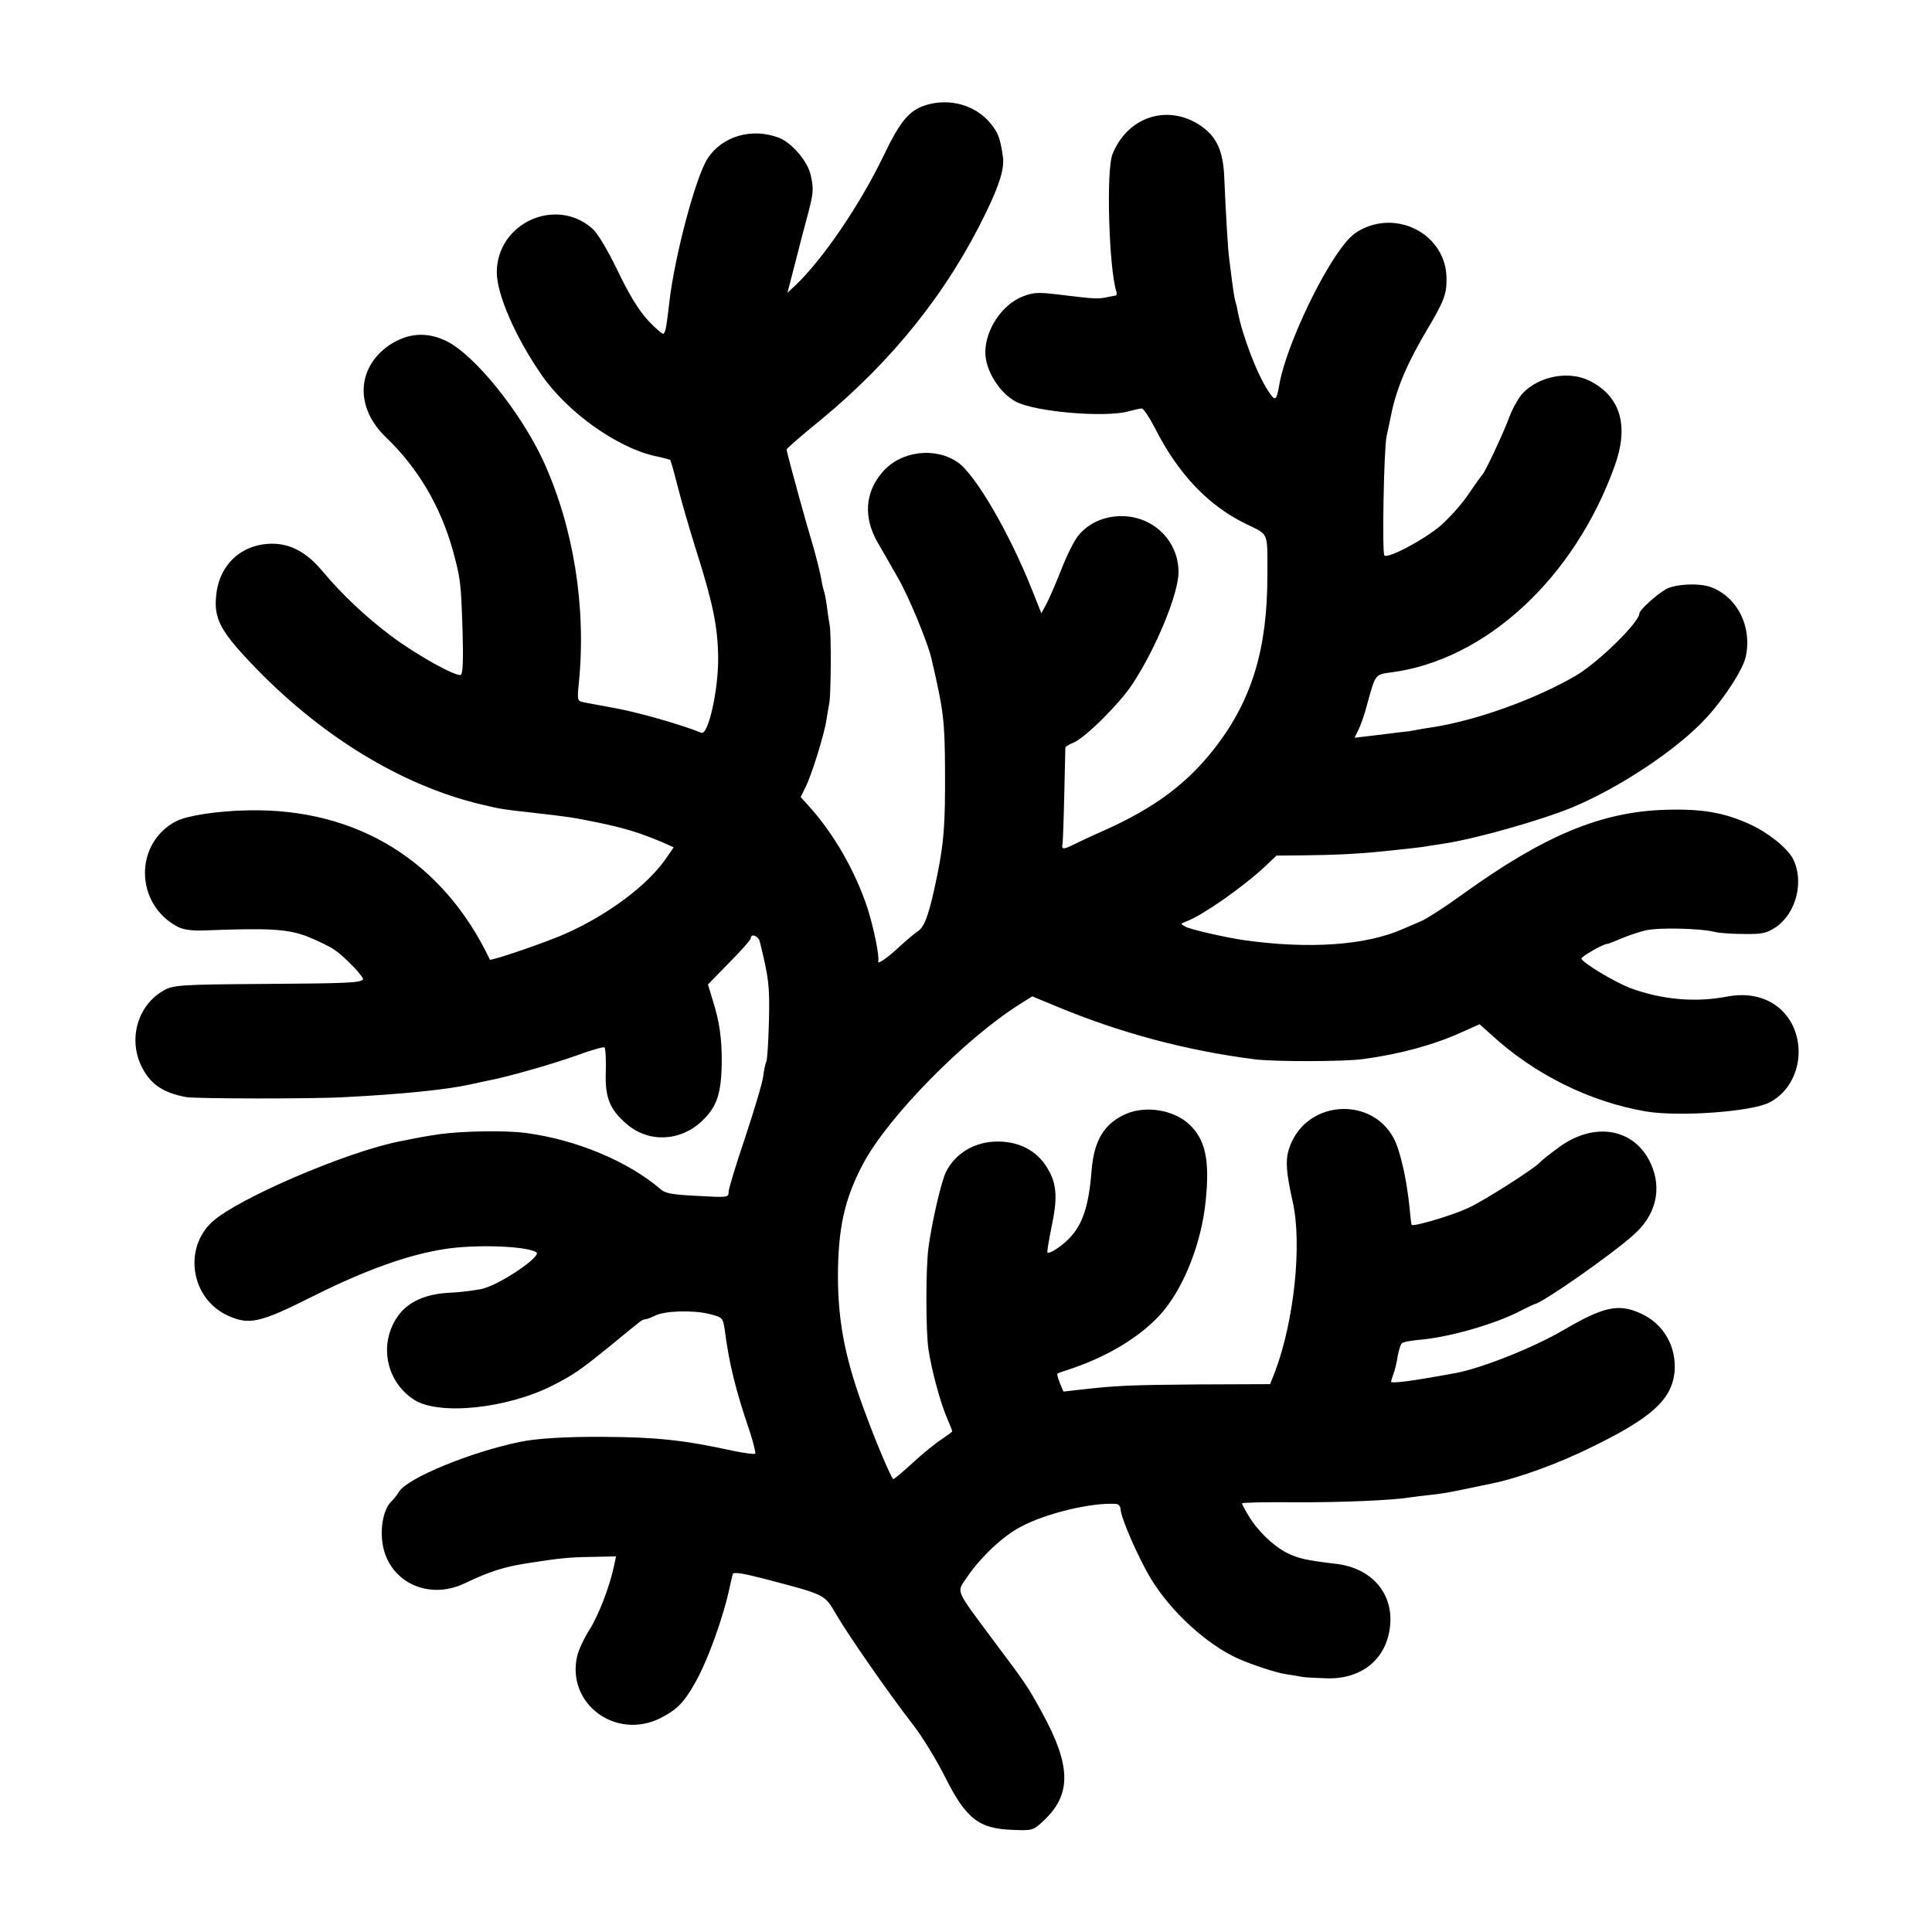
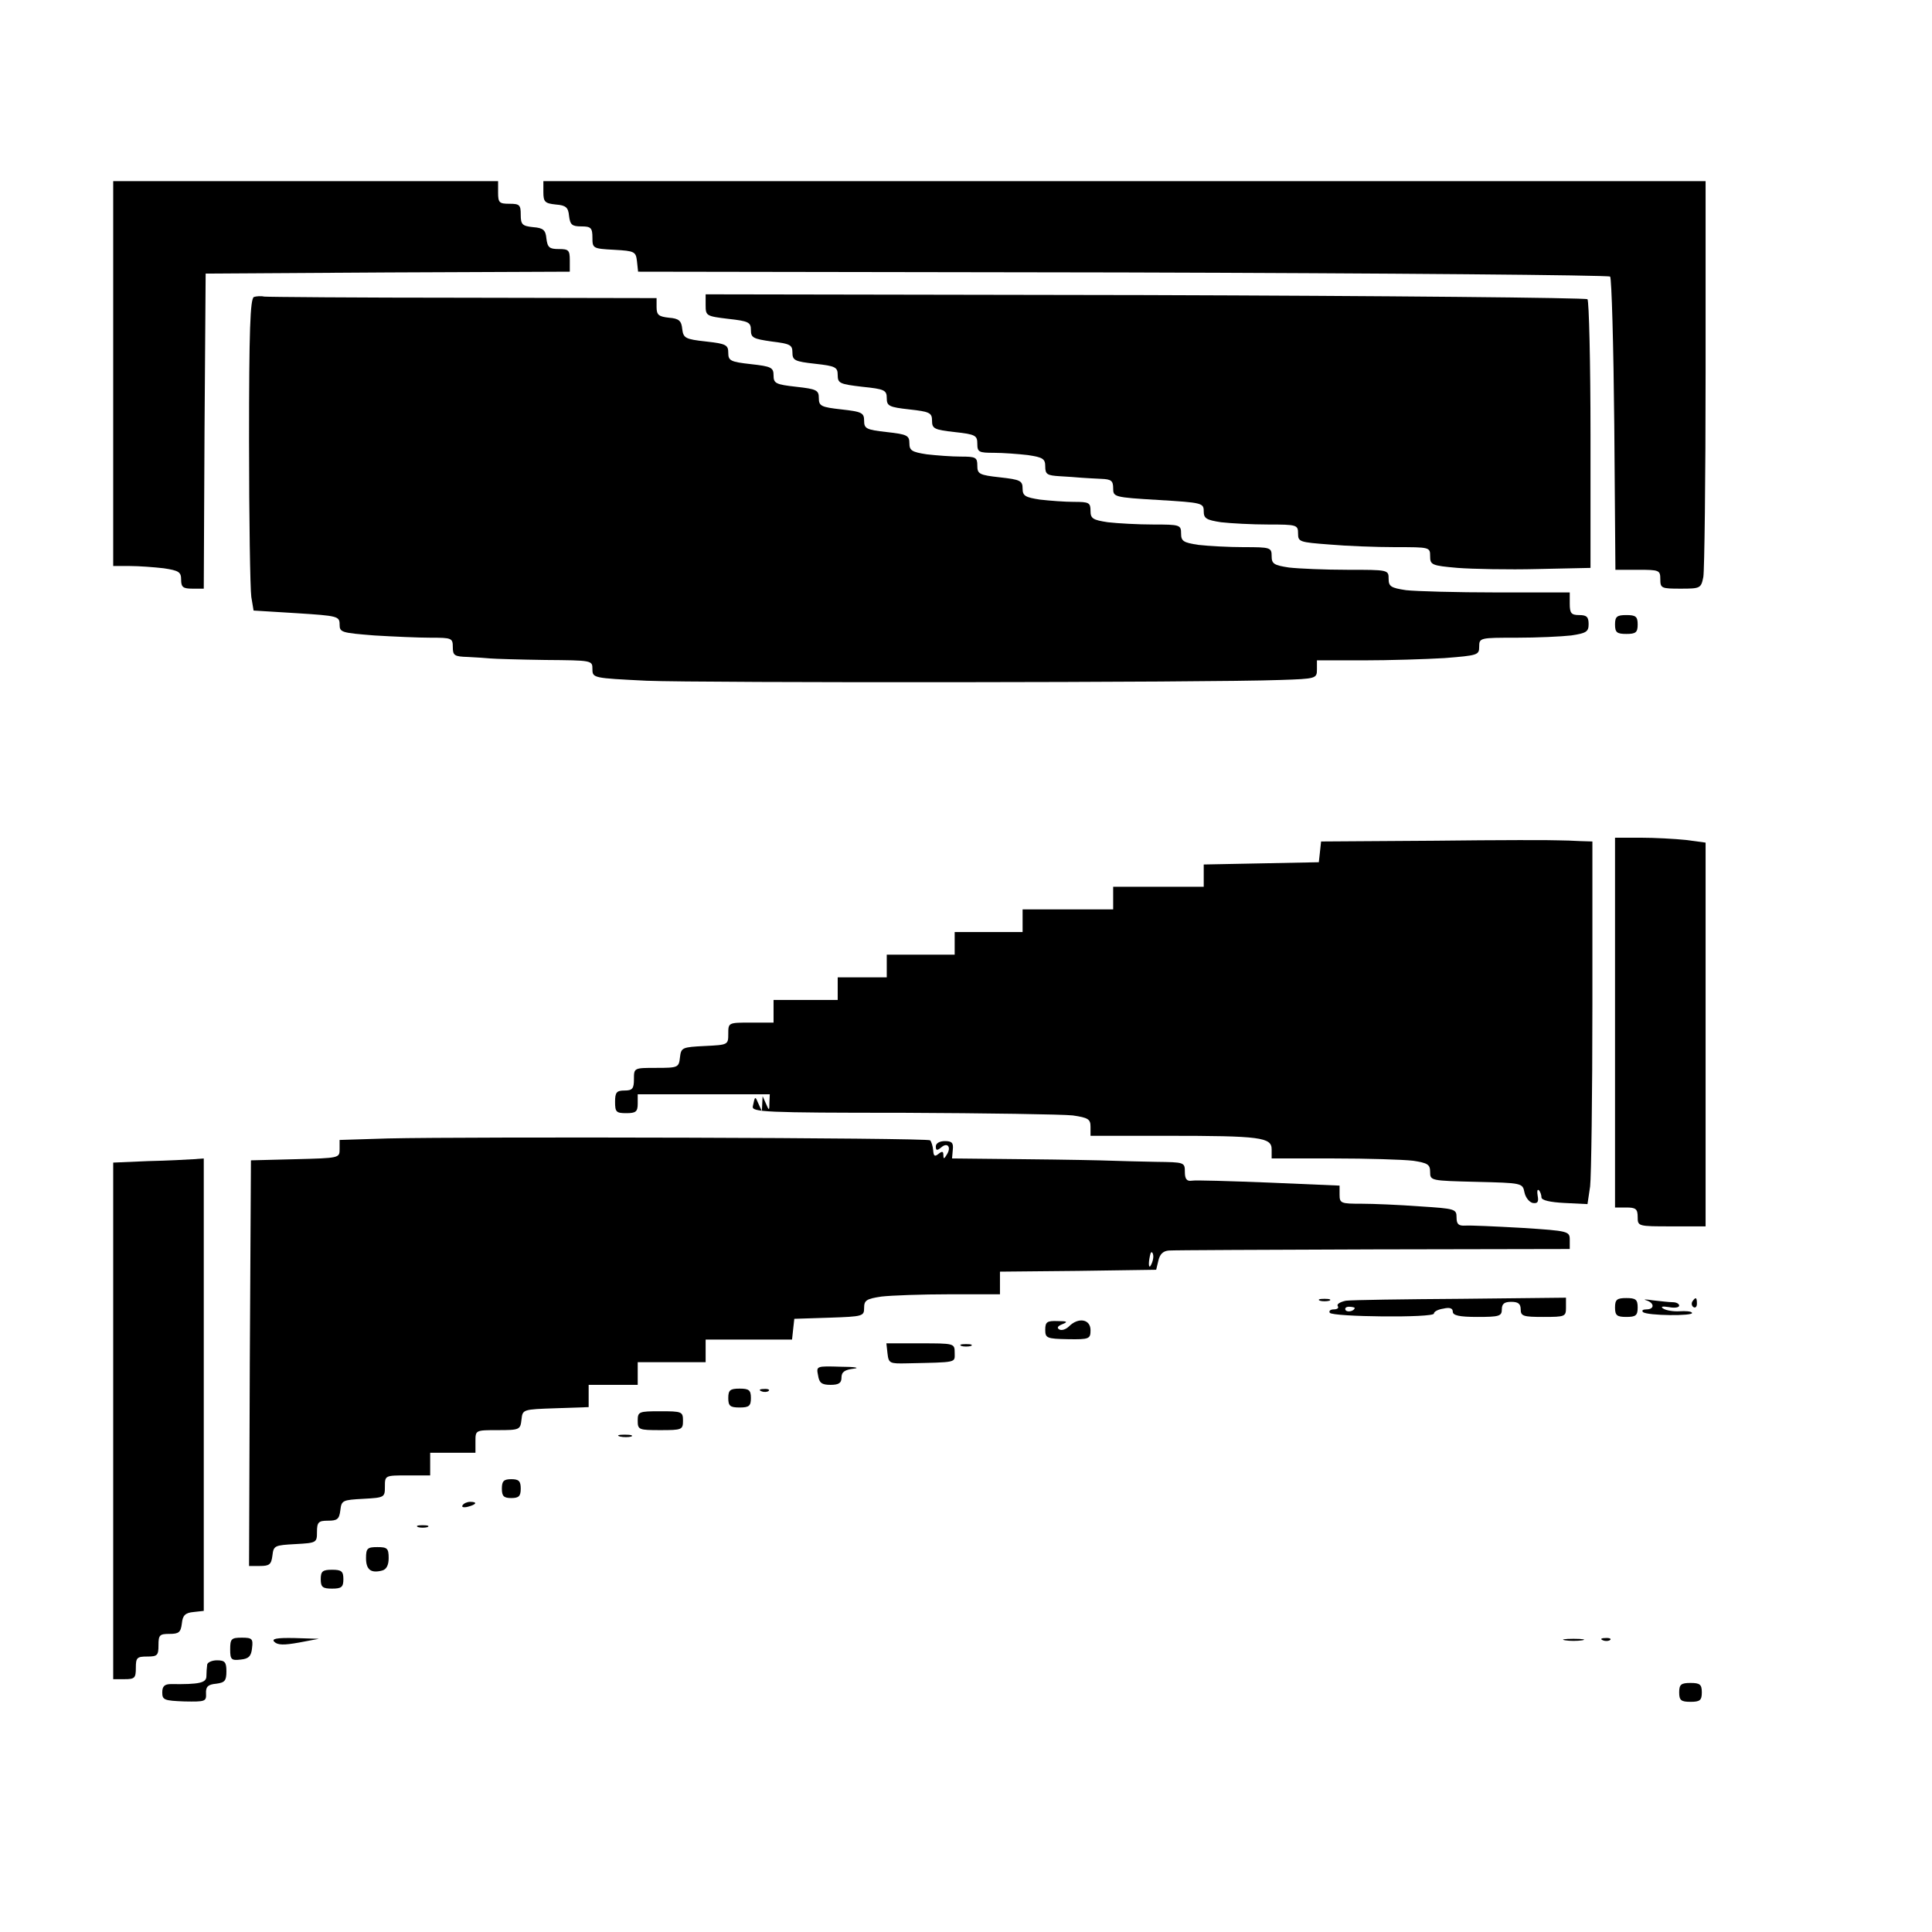
- <svg xmlns="http://www.w3.org/2000/svg" version="1" width="933.333" height="933.333" viewBox="0 0 700 700">
-   <path d="M335.7 38c-6.2 1.9-9.4 5.6-15.5 18.3-8.6 17.9-22 37.5-31.9 47l-3 2.8 2.8-10.8c1.5-5.9 3.4-13.3 4.3-16.5 2.3-8.6 2.5-10.1 1.4-15.1-1-5.1-6.9-12-11.6-13.8-9.8-3.7-20.5-.6-25.8 7.5-4.3 6.5-12 35.5-13.9 52.2-1 8.6-1.3 10.6-2.1 11.3-.3.3-2.8-1.8-5.6-4.8-3.4-3.7-6.9-9.4-11-18-3.7-7.6-7.3-13.7-9.2-15.3-13.3-11.7-34.6-1.9-34.6 15.9 0 7.9 6.7 23.4 16.2 37.1 9.2 13.4 27.2 26.3 41 29.4 2.9.6 5.4 1.3 5.6 1.4.2.1 1.4 4.4 2.7 9.5 1.3 5.2 4.4 15.9 6.9 23.8 5.9 18.6 7.7 27.3 7.8 38.5.1 11.6-3.6 28.1-6.1 27.1-7-2.9-23.3-7.5-31.1-8.9-5.2-1-10.5-1.9-11.7-2.2-2.1-.4-2.2-.8-1.6-6.7 2.8-27.4-1.8-56.5-12.8-80.6-8.2-17.7-24.8-38.4-35.1-43.5-7.1-3.5-14.1-3-20.8 1.5-11.8 8.1-12.4 22.6-1.2 33.3 11.6 11.1 19.8 25 24.3 41.1 2.8 10.4 2.9 11.3 3.5 29.2.3 9.8.1 15.4-.6 15.8-1.5.9-16-7.1-25.3-14.1-9.2-6.9-17.8-15-25-23.6-5.5-6.6-11.4-9.8-18-9.8-11.2 0-19.4 7.6-20.4 19-.8 8 1.6 12.6 12.3 23.9 24.9 26.4 54.7 44.7 83.9 51.6 7.2 1.7 8 1.8 18 2.9 13.3 1.5 15.3 1.8 24 3.6 9.4 1.9 15.5 3.8 23.1 7l4.5 2-2.9 4.2c-6.6 9.5-20.7 20.1-35.9 26.9-6.2 2.9-27.5 10.2-27.8 9.6-17-35.7-48.1-54.9-87.5-54.1-11.2.2-22.1 1.9-26.1 3.9-15.4 8-15.1 30.1.5 38.3 2.2 1.1 5.2 1.5 10.1 1.3 23-.9 29.8-.5 36.8 2.2 3.8 1.5 8.3 3.7 10 4.9 4 2.8 10.8 10 10.2 10.7-1.2 1.2-5.5 1.4-36 1.6-29.2.2-32.4.4-35.7 2.1-9.5 5-13.4 17-8.8 27.2 3.1 6.7 7.7 10.1 16.5 11.7 3.4.6 46 .7 57.7 0 20-1 36.5-2.7 44.8-4.5 2.5-.6 5.6-1.2 6.9-1.5 6.6-1.2 22.7-5.8 31.5-8.9 5.4-2 10.2-3.4 10.6-3.1.4.3.6 4.1.5 8.5-.4 9.6 1.4 14 7.6 19.3 7.9 6.8 19.4 6.3 27.2-1.1 5.5-5.2 7.1-10 7.2-21.7 0-8.5-.8-14.2-3.2-21.9l-1.8-5.9 7.7-7.9c4.3-4.3 7.8-8.3 7.8-8.8 0-2 2.8-.9 3.3 1.2 3.3 13.4 3.6 16 3.3 28.9-.2 7.5-.6 14.1-1 14.7-.3.5-.8 3-1.1 5.3-.3 2.4-3.3 12.3-6.5 22-3.3 9.7-6 18.6-6 19.7 0 2.1-.3 2.1-11.2 1.5-8.7-.4-11.8-.9-13.3-2.3-11.7-10.1-30.6-18.1-49-20.5-7.2-1-22.9-.7-31 .4-6.7 1-8 1.3-15 2.7-19.3 3.9-57.9 20.5-67.4 28.9-10.8 9.7-8 27.9 5.3 34.1 7.9 3.6 11.6 2.8 31.1-7 18.8-9.4 34.1-14.9 47.3-17 11.1-1.8 29.8-1.2 33.5 1.1 2.2 1.3-12.4 11.3-19.3 13.2-2.5.6-8 1.3-12.2 1.5-8.6.4-15 3.3-18.6 8.4-7.1 10-4.4 23.8 5.9 30.4 9 5.7 33.5 3.2 50.1-5.2 7.8-4 10-5.5 21.3-14.7 5-4.1 9.5-7.8 10.2-8.3.7-.6 1.6-1 2.1-1 .6 0 2.1-.6 3.5-1.3 3.5-1.8 13.8-2.1 19.8-.6 4.7 1.2 4.8 1.3 5.5 5.8 1.6 12.4 4 22 9.1 36.9 1.3 4.1 2.2 7.6 1.9 7.9-.3.3-3.8-.2-7.8-1-18.2-4-28.2-5-47.3-5.1-13.4-.1-24.3.6-30 1.8-18 3.7-40.5 13-43.8 17.9-.8 1.3-2.2 3.1-3 3.8-2.6 2.6-3.9 8.8-3.2 14.4 1.7 14.3 16.3 21.6 29.8 15.2 9-4.3 14.3-6 22.7-7.3 11.4-1.8 15.3-2.2 23.2-2.3l9-.2-.7 3.3c-1.5 7.4-5.7 18.3-9 23.4-1.9 3-3.9 7.3-4.4 9.5-3.9 17.2 14 30.5 30.2 22.4 6-3.1 8.4-5.5 12.5-12.7 4.6-8 10.5-24.4 12.7-35.3.4-1.7.8-3.5 1-4.2.3-.8 3.6-.3 11.7 1.8 22.1 5.8 21.5 5.5 25.8 12.9 4.6 7.8 18.9 28.4 27.5 39.5 3.5 4.4 8.7 13 11.8 19.1 7.7 15.4 12.3 19 24.7 19.4 7.1.3 7.4.2 11.2-3.4 10.1-9.5 9.9-19.9-.7-39.2-5.2-9.5-6-10.6-17.1-25.4-14.7-19.8-13.9-17.8-10-23.6 4.9-7.2 12.9-14.8 19.4-18.2 9.1-4.9 25.8-8.9 34.5-8.3.9 0 1.7.9 1.7 1.8 0 3 6.4 17.7 11 25.3 7.2 11.9 20.2 23.8 31.5 28.9 5.2 2.3 13.9 5.2 17.5 5.7 1.9.3 4.6.7 6 1 1.4.2 5.5.4 9.1.5 12.4.2 21.1-7 22.5-18.5 1.5-12.1-6.5-21.5-19.6-23-10.9-1.3-13.6-1.9-18-4.1-4.9-2.6-10.5-8-13.8-13.6-1.2-2-2.2-3.9-2.2-4.2 0-.3 8.4-.5 18.8-.4 16.9.1 35.9-.7 42.3-1.8 1.3-.2 4.7-.6 7.4-.9 2.8-.3 6.1-.8 7.5-1.1 2-.4 8-1.6 14.5-3 9.5-1.9 24.1-7.2 36-13.1 21.8-10.6 29.1-17.2 30.2-27.1.9-9.2-3.9-17.7-12.2-21.4-8-3.7-13.5-2.5-28 6-11 6.4-29.5 13.8-39.2 15.6-15.1 2.8-23.3 3.9-23.3 3.1 0-.2.4-1.5.9-2.9.5-1.3 1.2-4.1 1.5-6.3.4-2.1 1-4.2 1.5-4.7s3.5-1 6.7-1.3c10.6-.9 27.3-5.7 36.6-10.6 2.4-1.2 4.5-2.2 4.8-2.3 2.7-.3 28.2-18.1 36-25.2 8-7.1 10.2-16.5 6.2-25.5-5.8-13.1-20.7-15.7-33.8-5.8-3.3 2.4-6.1 4.7-6.4 5.1-1.3 1.8-20.5 14.1-26.1 16.6-5.8 2.7-19.7 6.8-20.4 6.1-.2-.2-.5-3-.8-6.3-.8-7.8-2.3-15.8-4.3-21.7-6.2-18.9-33.2-18.6-39.4.5-1.3 4.2-1 8.6 1.4 19.2 3.4 15.4.5 43-6.4 61.4l-1.8 4.6-25.9.1c-24.9.2-29.7.4-42.9 1.9l-6.1.7-1.3-3.1c-.7-1.8-1.1-3.3-.9-3.4.2-.2 2.9-1.1 5.9-2.1 13.6-4.7 25.5-12.2 32.5-20.6 7.7-9.2 13.8-24.9 15.3-39.5 1.6-15 0-22.7-6-28.2-5.5-5.1-15.4-6.8-22.6-3.8-8 3.4-11.8 9.5-12.7 20.6-1 12.8-3.2 19.6-8.2 24.7-2.7 2.8-7.2 5.7-7.8 5-.2-.2.5-4.3 1.5-9.3 2.1-9.7 1.9-14.9-.7-19.8-3.6-7.2-10.3-11.1-18.8-11.1-8.2 0-15.2 4.1-18.7 10.9-1.7 3.2-5.2 18.5-6.4 27.5-1 7.5-1 30.3 0 36.9 1.1 7.4 4.2 18.9 6.6 24.6 1.1 2.5 2 4.8 2 5.1 0 .2-1.7 1.4-3.7 2.8-2.1 1.3-6.9 5.2-10.6 8.6-3.7 3.4-6.9 6.1-7.1 5.9-.9-.9-6.1-13.1-9.7-22.9-7.5-19.7-10.2-33.4-10.3-50 0-17.8 2.3-28.5 9.1-41.3 9-17 36.9-45.4 57-58l4.3-2.7 8.7 3.6c23.3 9.7 47 16 71.8 19.2 6.9.9 32.8.9 39.5-.1 13.4-1.8 25.4-5.1 35.6-9.7l6.5-2.9 4 3.6c15.7 14.5 35.8 24.5 56.3 28 12.1 2 38.1.1 44.6-3.2 9.6-4.9 13.4-17.5 8.6-27.8-4.2-8.7-13.3-12.7-24-10.6-11.4 2.2-23.5 1.1-34.9-3.1-5.8-2.2-17.7-9.4-17.7-10.7 0-.8 7.9-5.3 9.3-5.3.4 0 2.6-.9 5-1.9 2.3-1 6.3-2.4 8.9-3 4.7-1.1 19.8-.8 25.3.6 1.7.4 6.4.7 10.5.7 6.4.1 8.1-.3 11.3-2.4 7.5-5 10.5-16.7 6.3-24.9-2.1-3.9-9-9.5-15.7-12.5-9.2-4.2-17.2-5.6-30.4-5.2-23.4.7-44 9.3-73.7 30.7-6.2 4.5-12.9 8.8-14.8 9.6-1.9.8-4.8 2.1-6.5 2.8-13.3 6-34.2 7.5-58 4.1-6.3-.9-19-3.8-20.9-4.8-2-1.1-2-1.1.1-1.9 5.8-2.1 20.7-12.5 28.8-20.1l4-3.8 10-.1c10.8-.1 19.1-.5 27-1.3 7.1-.7 15.7-1.6 17.5-2 .8-.1 3.8-.6 6.5-1 11.5-1.8 34.2-8.2 46-13 17.4-7.2 38.7-21.4 49-32.8 6.4-7 13.1-17.4 14-21.8 2.4-10.8-2.9-21.5-12.4-25.2-4.3-1.7-13.5-1.2-16.7.8-3.7 2.2-9.4 7.5-9.4 8.6 0 3.2-14.6 17.5-22.7 22.4-14.4 8.5-36.1 16.4-52.3 18.9-1.9.3-4.6.7-6 1-1.4.3-4.3.7-6.5.9-2.2.3-6.6.8-9.8 1.2l-5.9.7 1.4-2.9c.8-1.6 2.3-5.8 3.2-9.4 3-10.9 2.8-10.6 8.8-11.4 34.1-4.5 66.2-34.1 80.8-74.7 5.3-14.6 2.2-25.2-9-30.9-7.5-3.8-18.4-1.8-24.4 4.6-1.4 1.6-3.6 5.4-4.7 8.4-2.2 6-8.9 20.2-9.8 21-.3.3-2.6 3.4-5 7s-7 8.7-10.2 11.5c-5.9 5-18.6 11.8-20.3 10.8-.9-.6-.2-39 .8-43.3.3-1.4 1.1-5 1.7-8 1.9-9.4 5.9-18.7 13-30.6 6.1-10.3 7.1-12.8 7-18.7-.2-15-16.5-24.5-30.4-17.8-3.7 1.8-5.7 3.9-9.8 9.9-9 13.6-18.8 36.2-20.5 47.2-.9 5.2-1.4 5.5-3.8 1.8-4.1-6.1-9.4-20-11.1-28.7-.2-1.3-.6-3-.9-3.9-.3-.9-.8-4.2-1.2-7.2-.4-3-.8-6.6-1-8-.5-3.1-1.3-17.6-1.8-29.1-.3-10-2.7-15.3-8.5-19.3-11.9-8.1-26.5-3.4-32 10.2-2.4 5.7-1.3 41.8 1.4 49.9.2.7.1 1.3-.3 1.4-.4 0-1.6.3-2.7.5-3.6.8-4.9.7-15.6-.6-9.8-1.2-11.1-1.2-15.3.4-7.5 2.9-13.6 12-13.6 20.3 0 6.5 5.2 14.8 11.2 17.9 7.2 3.7 32.6 5.8 40.8 3.4 1.9-.5 4-1 4.7-1 .6 0 2.8 3.3 4.8 7.2 8.4 16.5 19.2 27.9 32.7 34.5 8.7 4.3 8 2.5 8 18.8 0 26.4-5.5 44.9-18.8 62.2-10.1 13.1-22 22-40.4 30.2-4.1 1.8-9.2 4.2-11.2 5.2-3.6 1.8-4.3 1.7-3.8-.6.1-.6.4-8.4.6-17.5.2-9.1.4-16.8.4-17.1 0-.4 1.4-1.2 3.1-1.9 4.2-1.8 16.7-14.2 21.3-21.3C419 234.6 427 215 427 207.3c0-11.3-9.1-20.3-20.7-20.3-6.2 0-11.8 2.5-15.5 6.9-1.4 1.6-4.2 7.1-6.2 12.3-2 5.1-4.5 10.8-5.5 12.7l-1.8 3.3-3.3-8.3c-8.2-20.7-20.6-42-27-46.4-8.2-5.7-20.8-4.1-27.3 3.6-6.3 7.3-6.9 16.3-1.8 25.3 1.6 2.8 5 8.6 7.4 12.9 3.9 6.7 10.9 23.6 12.2 29.4 4.4 18.9 4.8 22.3 4.9 40.3.1 20-.4 26.2-2.9 38.5-2.7 13.2-4.4 18.2-6.8 19.8-1.2.8-4.2 3.3-6.7 5.6-4.7 4.4-8.2 6.7-7.8 5.4.5-1.9-1.7-12.4-3.9-19.3-4.5-13.5-12.1-26.8-21.2-36.9l-3-3.3 1.8-3.7c2.1-4.1 6.7-18.8 7.5-24.1.3-1.9.8-4.9 1.1-6.5.6-3.6.7-25.2.1-28-.2-1.1-.7-4.2-1-6.9-.4-2.7-.9-5.2-1.1-5.5-.1-.3-.6-2.2-.9-4.1-.3-1.9-1.7-7.6-3.1-12.5-1.5-5-3.1-10.6-3.6-12.5-.5-1.9-1.2-4.2-1.4-5-1.3-4.6-4.5-16.6-4.5-17.1 0-.4 5.5-5.2 12.3-10.7 26.1-21.5 46.1-46.5 60-75.3 4.9-10.1 6.6-15.8 6.1-19.9-1-7-1.7-8.9-4.6-12.4-5.4-6.5-14.6-9.1-23.1-6.6z" />
+ <svg xmlns="http://www.w3.org/2000/svg" version="1.0" width="512pt" height="512pt" viewBox="0 0 512 512" preserveAspectRatio="xMidYMid meet">
+   <g transform="translate(0,512) scale(0.1,-0.1)" fill="#000000" stroke="none">
+     <path d="M300 4130 l0 -510 44 0 c24 0 64 -3 90 -6 40 -6 46 -10 46 -30 0 -20 5 -24 30 -24 l30 0 2 418 3 417 483 3 482 2 0 30 c0 27 -3 30 -29 30 -25 0 -30 4 -33 28 -2 22 -8 28 -35 30 -29 3 -33 7 -33 33 0 26 -3 29 -30 29 -27 0 -30 3 -30 30 l0 30 -510 0 -510 0 0 -510z" />
+     <path d="M1440 4611 c0 -26 4 -30 33 -33 27 -2 33 -8 35 -30 3 -24 8 -28 33 -28 25 0 29 -4 29 -30 0 -28 1 -29 58 -32 54 -3 57 -5 60 -30 l3 -28 1284 -2 c706 -2 1287 -7 1292 -11 4 -5 9 -182 11 -393 l3 -384 60 0 c56 0 59 -1 59 -25 0 -24 3 -25 54 -25 52 0 54 1 60 31 3 17 6 260 6 540 l0 509 -1540 0 -1540 0 0 -29z" />
+     <path d="M673 4333 c-10 -4 -13 -89 -13 -381 0 -207 3 -393 6 -414 l6 -36 114 -7 c109 -7 114 -8 114 -30 0 -21 5 -22 92 -29 50 -3 117 -6 150 -6 55 0 58 -1 58 -25 0 -22 4 -25 40 -26 22 -1 49 -3 60 -4 11 -1 76 -3 145 -4 124 -1 125 -1 125 -24 0 -24 2 -24 143 -31 143 -6 1496 -5 1680 2 95 3 97 4 97 28 l0 24 123 0 c68 0 165 3 215 6 88 7 92 8 92 30 0 24 2 24 99 24 54 0 119 3 145 6 40 6 46 10 46 30 0 19 -5 24 -25 24 -21 0 -25 5 -25 30 l0 30 -194 0 c-106 0 -214 3 -240 6 -40 6 -46 10 -46 30 0 24 -1 24 -109 24 -59 0 -129 3 -155 6 -40 6 -46 10 -46 30 0 23 -3 24 -74 24 -40 0 -94 3 -120 6 -40 6 -46 10 -46 30 0 23 -3 24 -74 24 -40 0 -94 3 -120 6 -40 6 -46 10 -46 30 0 22 -4 24 -44 24 -24 0 -64 3 -90 6 -39 6 -46 10 -46 29 0 21 -6 24 -60 30 -55 6 -60 9 -60 31 0 22 -4 24 -44 24 -24 0 -64 3 -90 6 -39 6 -46 10 -46 29 0 21 -6 24 -60 30 -54 6 -60 9 -60 30 0 21 -6 24 -60 30 -54 6 -60 9 -60 30 0 21 -6 24 -60 30 -54 6 -60 9 -60 30 0 21 -6 24 -60 30 -54 6 -60 9 -60 30 0 21 -6 24 -59 30 -55 6 -60 9 -63 33 -2 22 -9 28 -35 30 -27 3 -33 7 -33 28 l0 24 -512 1 c-282 0 -520 2 -528 3 -8 2 -21 1 -27 -1z" />
+     <path d="M1870 4311 c0 -28 2 -29 60 -36 54 -6 60 -9 60 -30 0 -20 6 -23 55 -30 49 -6 55 -9 55 -29 0 -21 6 -24 60 -30 54 -6 60 -9 60 -30 0 -22 6 -24 65 -31 59 -6 65 -9 65 -30 0 -21 6 -24 60 -30 54 -6 60 -9 60 -30 0 -21 6 -24 60 -30 55 -6 60 -9 60 -31 0 -22 4 -24 44 -24 24 0 64 -3 90 -6 40 -6 46 -10 46 -30 0 -21 5 -24 38 -26 20 -1 46 -3 57 -4 11 -1 35 -2 53 -3 27 -1 32 -5 32 -25 0 -23 2 -24 120 -31 116 -7 120 -8 120 -30 0 -19 7 -23 46 -29 26 -3 82 -6 125 -6 76 0 79 -1 79 -24 0 -22 4 -23 83 -29 45 -4 124 -7 175 -7 91 0 92 0 92 -24 0 -23 4 -25 73 -31 39 -3 135 -5 212 -3 l140 3 0 352 c0 193 -4 355 -8 360 -5 4 -533 9 -1173 11 l-1164 2 0 -29z" />
+     <path d="M4280 3465 c0 -21 5 -25 30 -25 25 0 30 4 30 25 0 21 -5 25 -30 25 -25 0 -30 -4 -30 -25z" />
+     <path d="M3803 2892 l-302 -2 -3 -28 -3 -27 -152 -3 -153 -3 0 -29 0 -30 -120 0 -120 0 0 -30 0 -30 -120 0 -120 0 0 -30 0 -30 -90 0 -90 0 0 -30 0 -30 -90 0 -90 0 0 -30 0 -30 -65 0 -65 0 0 -30 0 -30 -85 0 -85 0 0 -30 0 -30 -60 0 c-60 0 -60 0 -60 -30 0 -29 -1 -29 -62 -32 -60 -3 -63 -4 -66 -30 -3 -27 -5 -28 -63 -28 -59 0 -59 0 -59 -30 0 -25 -4 -30 -25 -30 -21 0 -25 -5 -25 -30 0 -27 3 -30 30 -30 25 0 30 4 30 25 l0 25 175 0 175 0 -1 -22 c0 -22 -1 -22 -9 -3 l-9 20 -1 -20 -1 -20 -9 20 c-9 21 -9 21 -15 -7 -3 -15 29 -17 398 -17 221 -1 423 -4 450 -7 41 -6 47 -10 47 -30 l0 -24 203 0 c248 0 277 -4 277 -36 l0 -24 164 0 c90 0 184 -3 210 -6 40 -6 46 -10 46 -30 0 -23 2 -23 122 -26 122 -3 123 -3 128 -28 3 -14 13 -26 22 -28 13 -2 16 3 13 19 -2 12 -1 18 3 15 4 -4 7 -13 7 -19 0 -8 23 -13 61 -15 l61 -3 7 47 c3 26 6 242 6 480 l0 434 -32 1 c-18 1 -44 2 -58 2 -14 1 -161 1 -327 -1z" />
+     <path d="M4280 2410 l0 -490 30 0 c25 0 30 -4 30 -25 0 -25 1 -25 90 -25 l90 0 0 509 0 508 -52 7 c-29 3 -83 6 -120 6 l-68 0 0 -490z" />
+     <path d="M1028 2103 l-128 -4 0 -24 c0 -24 0 -24 -117 -27 l-118 -3 -3 -537 -2 -538 29 0 c25 0 30 4 33 28 3 26 6 27 61 30 56 3 57 4 57 32 0 26 4 30 29 30 25 0 30 4 33 28 3 26 6 27 61 30 56 3 57 4 57 32 0 30 0 30 60 30 l60 0 0 30 0 30 60 0 60 0 0 30 c0 30 0 30 59 30 58 0 60 1 63 28 3 27 3 27 91 30 l87 3 0 29 0 30 65 0 65 0 0 30 0 30 90 0 90 0 0 30 0 30 114 0 115 0 3 28 3 27 93 3 c89 3 92 4 92 26 0 20 6 24 46 30 26 3 107 6 180 6 l134 0 0 30 0 30 207 2 207 3 6 25 c4 17 13 25 28 26 12 1 256 2 542 3 l520 1 0 24 c0 23 -2 24 -127 32 -71 4 -138 7 -150 6 -18 -1 -23 4 -23 22 0 22 -4 23 -97 29 -54 4 -124 7 -155 7 -54 0 -58 1 -58 24 l0 24 -187 8 c-104 4 -196 7 -205 5 -13 -2 -18 5 -18 23 0 26 -1 26 -77 27 -43 1 -96 2 -118 3 -22 1 -126 3 -231 4 l-191 2 2 23 c2 18 -2 23 -21 23 -14 0 -24 -6 -24 -14 0 -11 3 -12 14 -3 17 15 28 1 15 -19 -7 -12 -9 -12 -9 -1 0 10 -3 11 -13 3 -10 -8 -13 -6 -14 10 -1 11 -5 23 -8 26 -6 7 -1221 10 -1437 5z m2028 -318 c-1 -8 -5 -17 -8 -21 -5 -4 -4 16 1 34 3 9 9 -1 7 -13z" />
+     <path d="M393 2043 l-93 -4 0 -684 0 -685 30 0 c27 0 30 3 30 30 0 27 3 30 30 30 27 0 30 3 30 30 0 27 3 30 29 30 25 0 30 4 33 28 2 21 9 28 31 30 l27 3 0 600 0 599 -27 -2 c-16 -1 -70 -4 -120 -5z" />
+     <path d="M3498 1673 c6 -2 18 -2 25 0 6 3 1 5 -13 5 -14 0 -19 -2 -12 -5z" />
+     <path d="M3567 1673 c-15 -3 -25 -9 -22 -14 4 -5 -1 -9 -10 -9 -9 0 -14 -4 -11 -9 7 -11 276 -14 276 -2 0 5 11 11 25 13 17 4 25 1 25 -8 0 -10 17 -14 65 -14 58 0 65 2 65 20 0 15 7 20 25 20 18 0 25 -5 25 -20 0 -18 7 -20 60 -20 58 0 60 1 60 25 l0 26 -277 -3 c-153 -1 -290 -3 -306 -5z m23 -19 c0 -8 -19 -13 -24 -6 -3 5 1 9 9 9 8 0 15 -2 15 -3z" />
+     <path d="M4280 1655 c0 -21 5 -25 30 -25 25 0 30 4 30 25 0 21 -5 25 -30 25 -25 0 -30 -4 -30 -25z" />
+     <path d="M4363 1674 c22 -7 22 -24 0 -24 -9 0 -13 -3 -9 -7 10 -10 136 -11 130 -2 -2 4 -17 5 -33 4 -16 -1 -35 2 -43 7 -8 5 -4 7 15 4 15 -3 27 -1 27 4 0 5 -8 9 -17 9 -10 0 -34 3 -53 5 -19 3 -27 3 -17 0z" />
+     <path d="M4485 1671 c-3 -5 -2 -12 3 -15 5 -3 9 1 9 9 0 17 -3 19 -12 6z" />
+     <path d="M2770 1596 c0 -22 4 -24 60 -25 57 -1 60 1 60 24 0 29 -32 35 -57 10 -8 -8 -20 -12 -26 -8 -7 4 -4 9 9 14 15 6 12 8 -13 8 -28 1 -33 -2 -33 -23z" />
+     <path d="M2352 1533 c3 -26 6 -27 51 -26 136 3 127 1 127 28 0 25 -1 25 -91 25 l-90 0 3 -27z" />
+     <path d="M2548 1553 c6 -2 18 -2 25 0 6 3 1 5 -13 5 -14 0 -19 -2 -12 -5z" />
+     <path d="M2168 1475 c3 -20 10 -25 33 -25 22 0 29 5 29 19 0 15 8 21 33 24 17 2 2 5 -34 5 -66 2 -66 2 -61 -23z" />
+     <path d="M1930 1415 c0 -21 5 -25 30 -25 25 0 30 4 30 25 0 21 -5 25 -30 25 -25 0 -30 -4 -30 -25z" />
+     <path d="M2018 1433 c7 -3 16 -2 19 1 4 3 -2 6 -13 5 -11 0 -14 -3 -6 -6z" />
+     <path d="M1690 1355 c0 -24 3 -25 60 -25 57 0 60 1 60 25 0 24 -3 25 -60 25 -57 0 -60 -1 -60 -25z" />
+     <path d="M1643 1313 c9 -2 23 -2 30 0 6 3 -1 5 -18 5 -16 0 -22 -2 -12 -5z" />
+     <path d="M1330 1175 c0 -20 5 -25 25 -25 20 0 25 5 25 25 0 20 -5 25 -25 25 -20 0 -25 -5 -25 -25z" />
+     <path d="M1226 1131 c-4 -5 3 -7 14 -4 23 6 26 13 6 13 -8 0 -17 -4 -20 -9z" />
+     <path d="M1108 1073 c6 -2 18 -2 25 0 6 3 1 5 -13 5 -14 0 -19 -2 -12 -5z" />
+     <path d="M970 991 c0 -31 13 -41 43 -33 11 3 17 14 17 33 0 26 -4 29 -30 29 -26 0 -30 -3 -30 -29z" />
+     <path d="M850 935 c0 -21 5 -25 30 -25 25 0 30 4 30 25 0 21 -5 25 -30 25 -25 0 -30 -4 -30 -25z" />
+     <path d="M610 749 c0 -27 3 -30 28 -27 21 2 28 9 30 31 3 24 0 27 -27 27 -28 0 -31 -3 -31 -31z" />
+     <path d="M727 769 c9 -9 26 -9 65 -2 l53 10 -64 2 c-49 1 -62 -2 -54 -10z" />
+     <path d="M4148 773 c12 -2 32 -2 45 0 12 2 2 4 -23 4 -25 0 -35 -2 -22 -4z" />
+     <path d="M4248 773 c7 -3 16 -2 19 1 4 3 -2 6 -13 5 -11 0 -14 -3 -6 -6z" />
+     <path d="M549 708 c-1 -7 -2 -21 -2 -30 0 -18 -19 -22 -94 -21 -17 0 -23 -6 -23 -22 0 -20 5 -22 59 -24 55 -1 58 0 57 21 -1 18 5 24 27 26 23 3 27 8 27 33 0 24 -4 29 -25 29 -14 0 -26 -6 -26 -12z" />
+     <path d="M4450 635 c0 -21 5 -25 30 -25 25 0 30 4 30 25 0 21 -5 25 -30 25 -25 0 -30 -4 -30 -25z" />
+   </g>
</svg>
